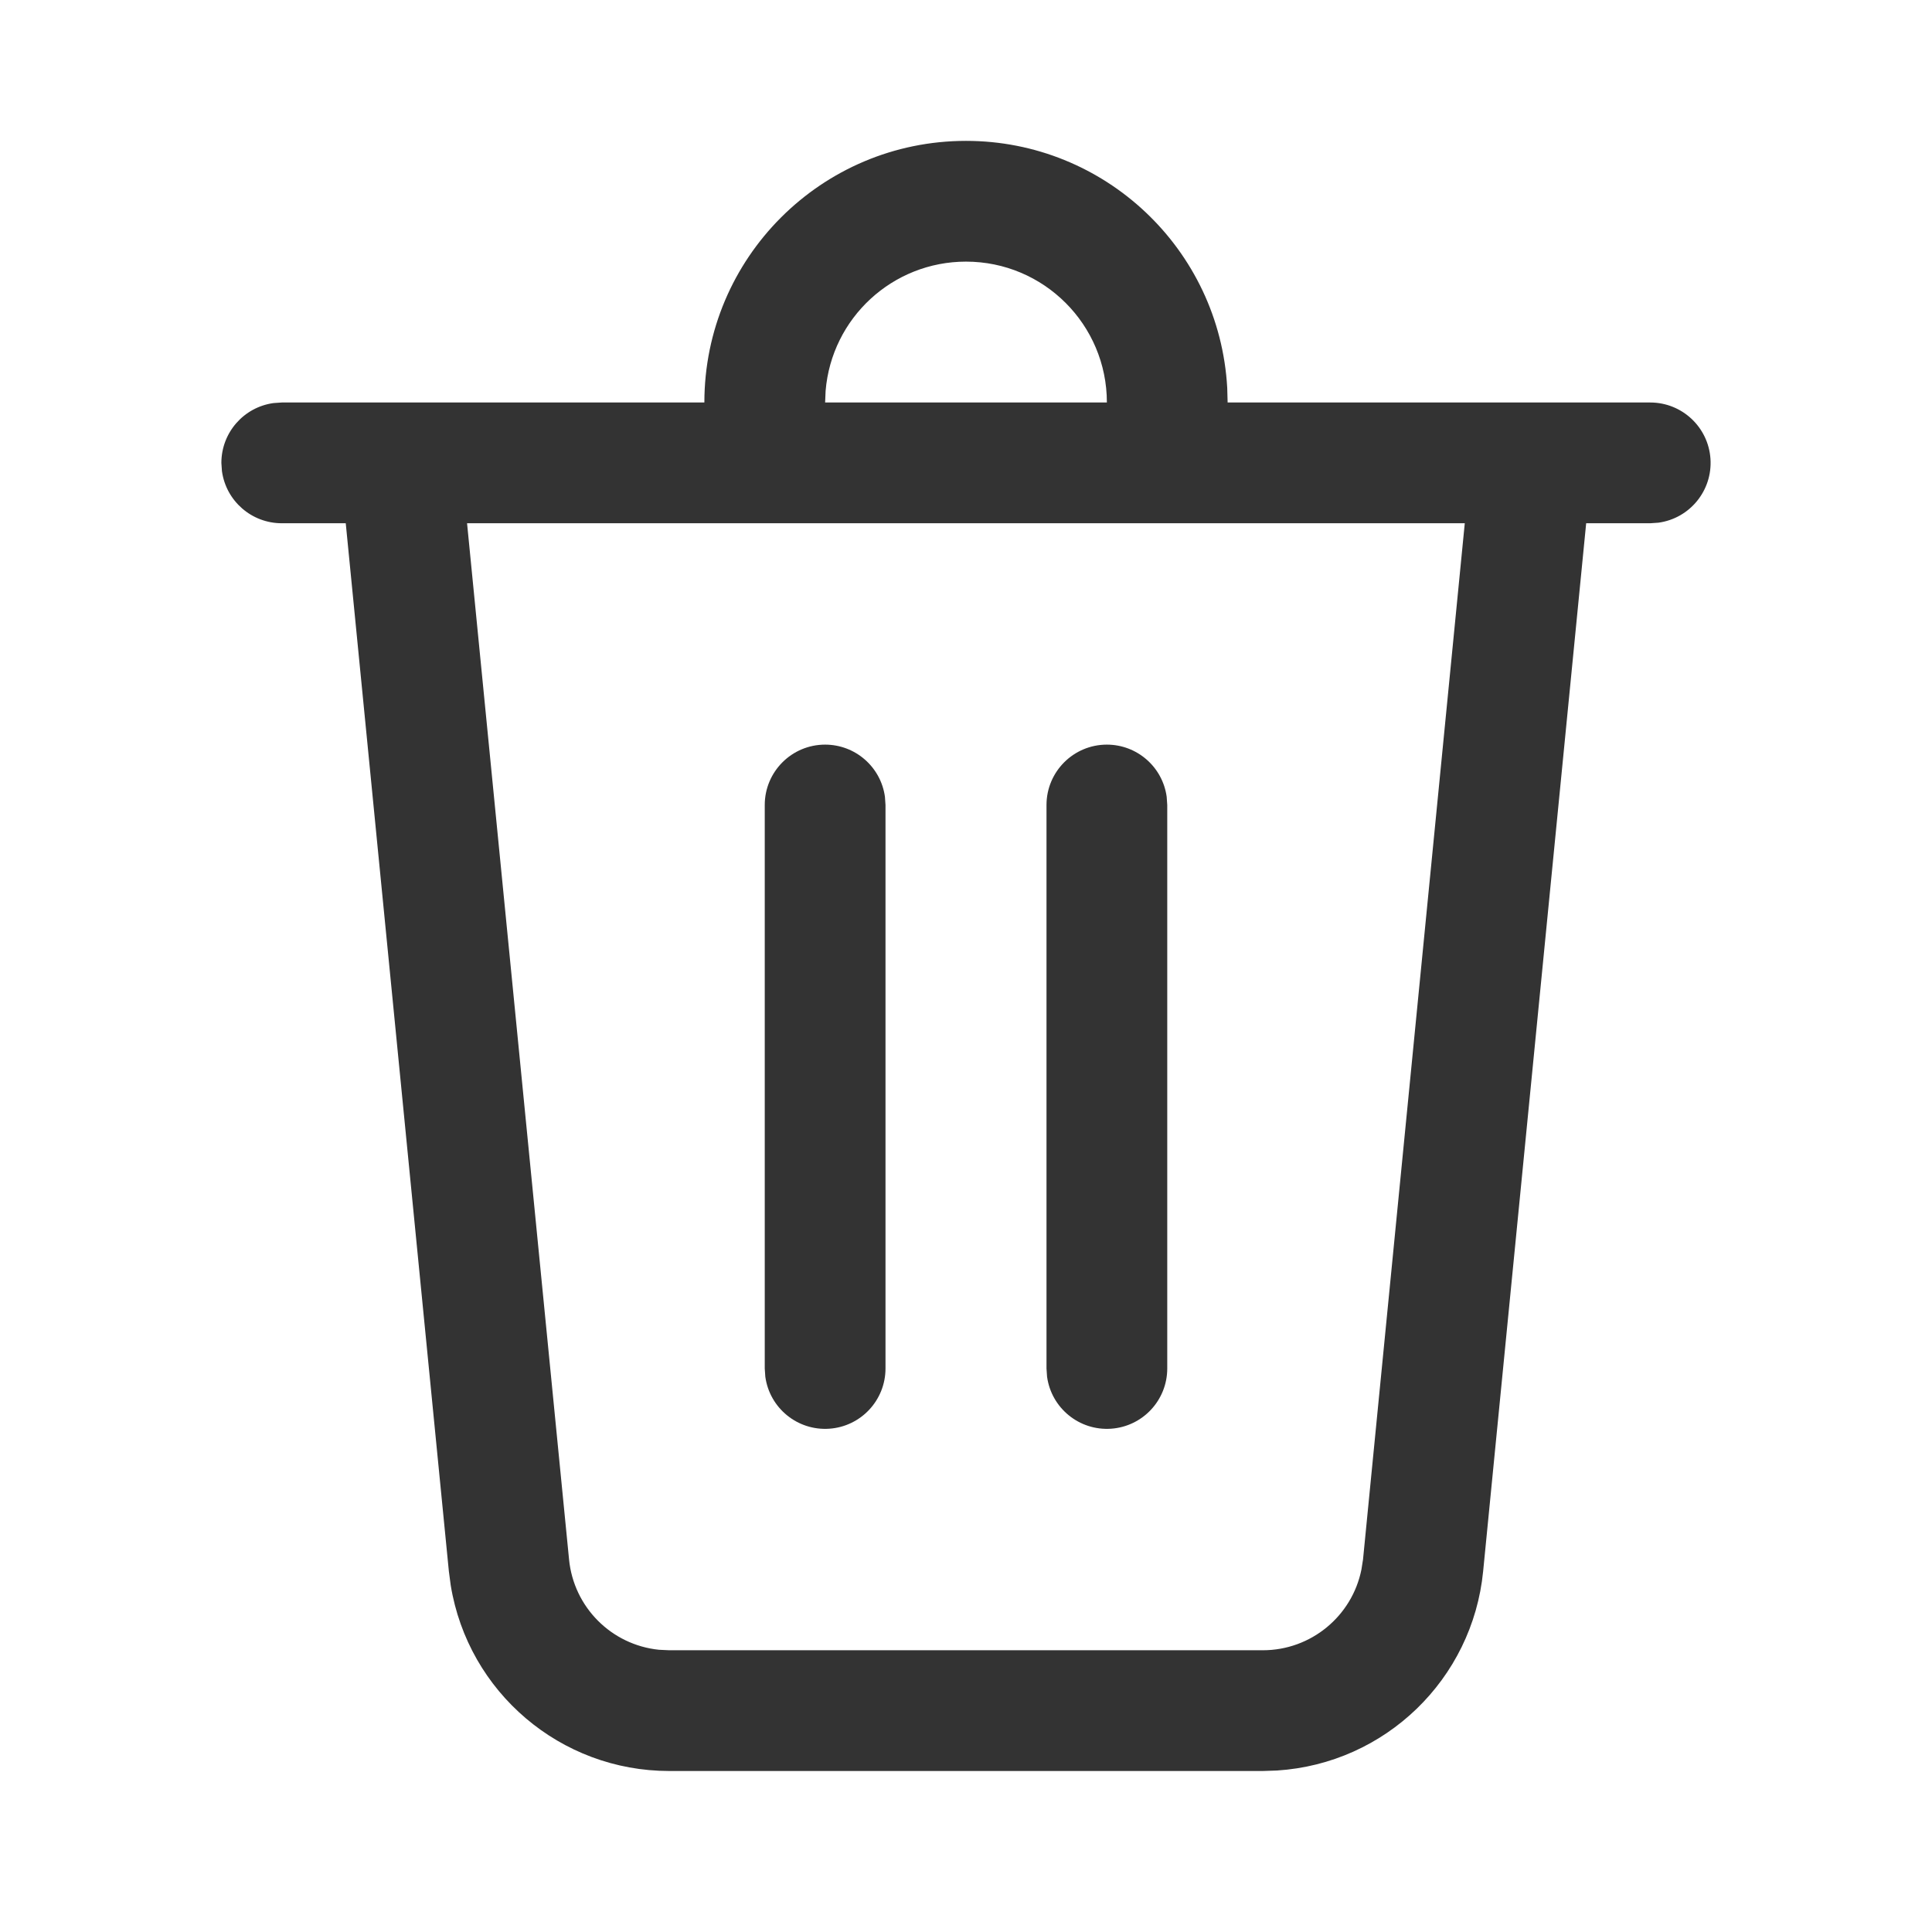
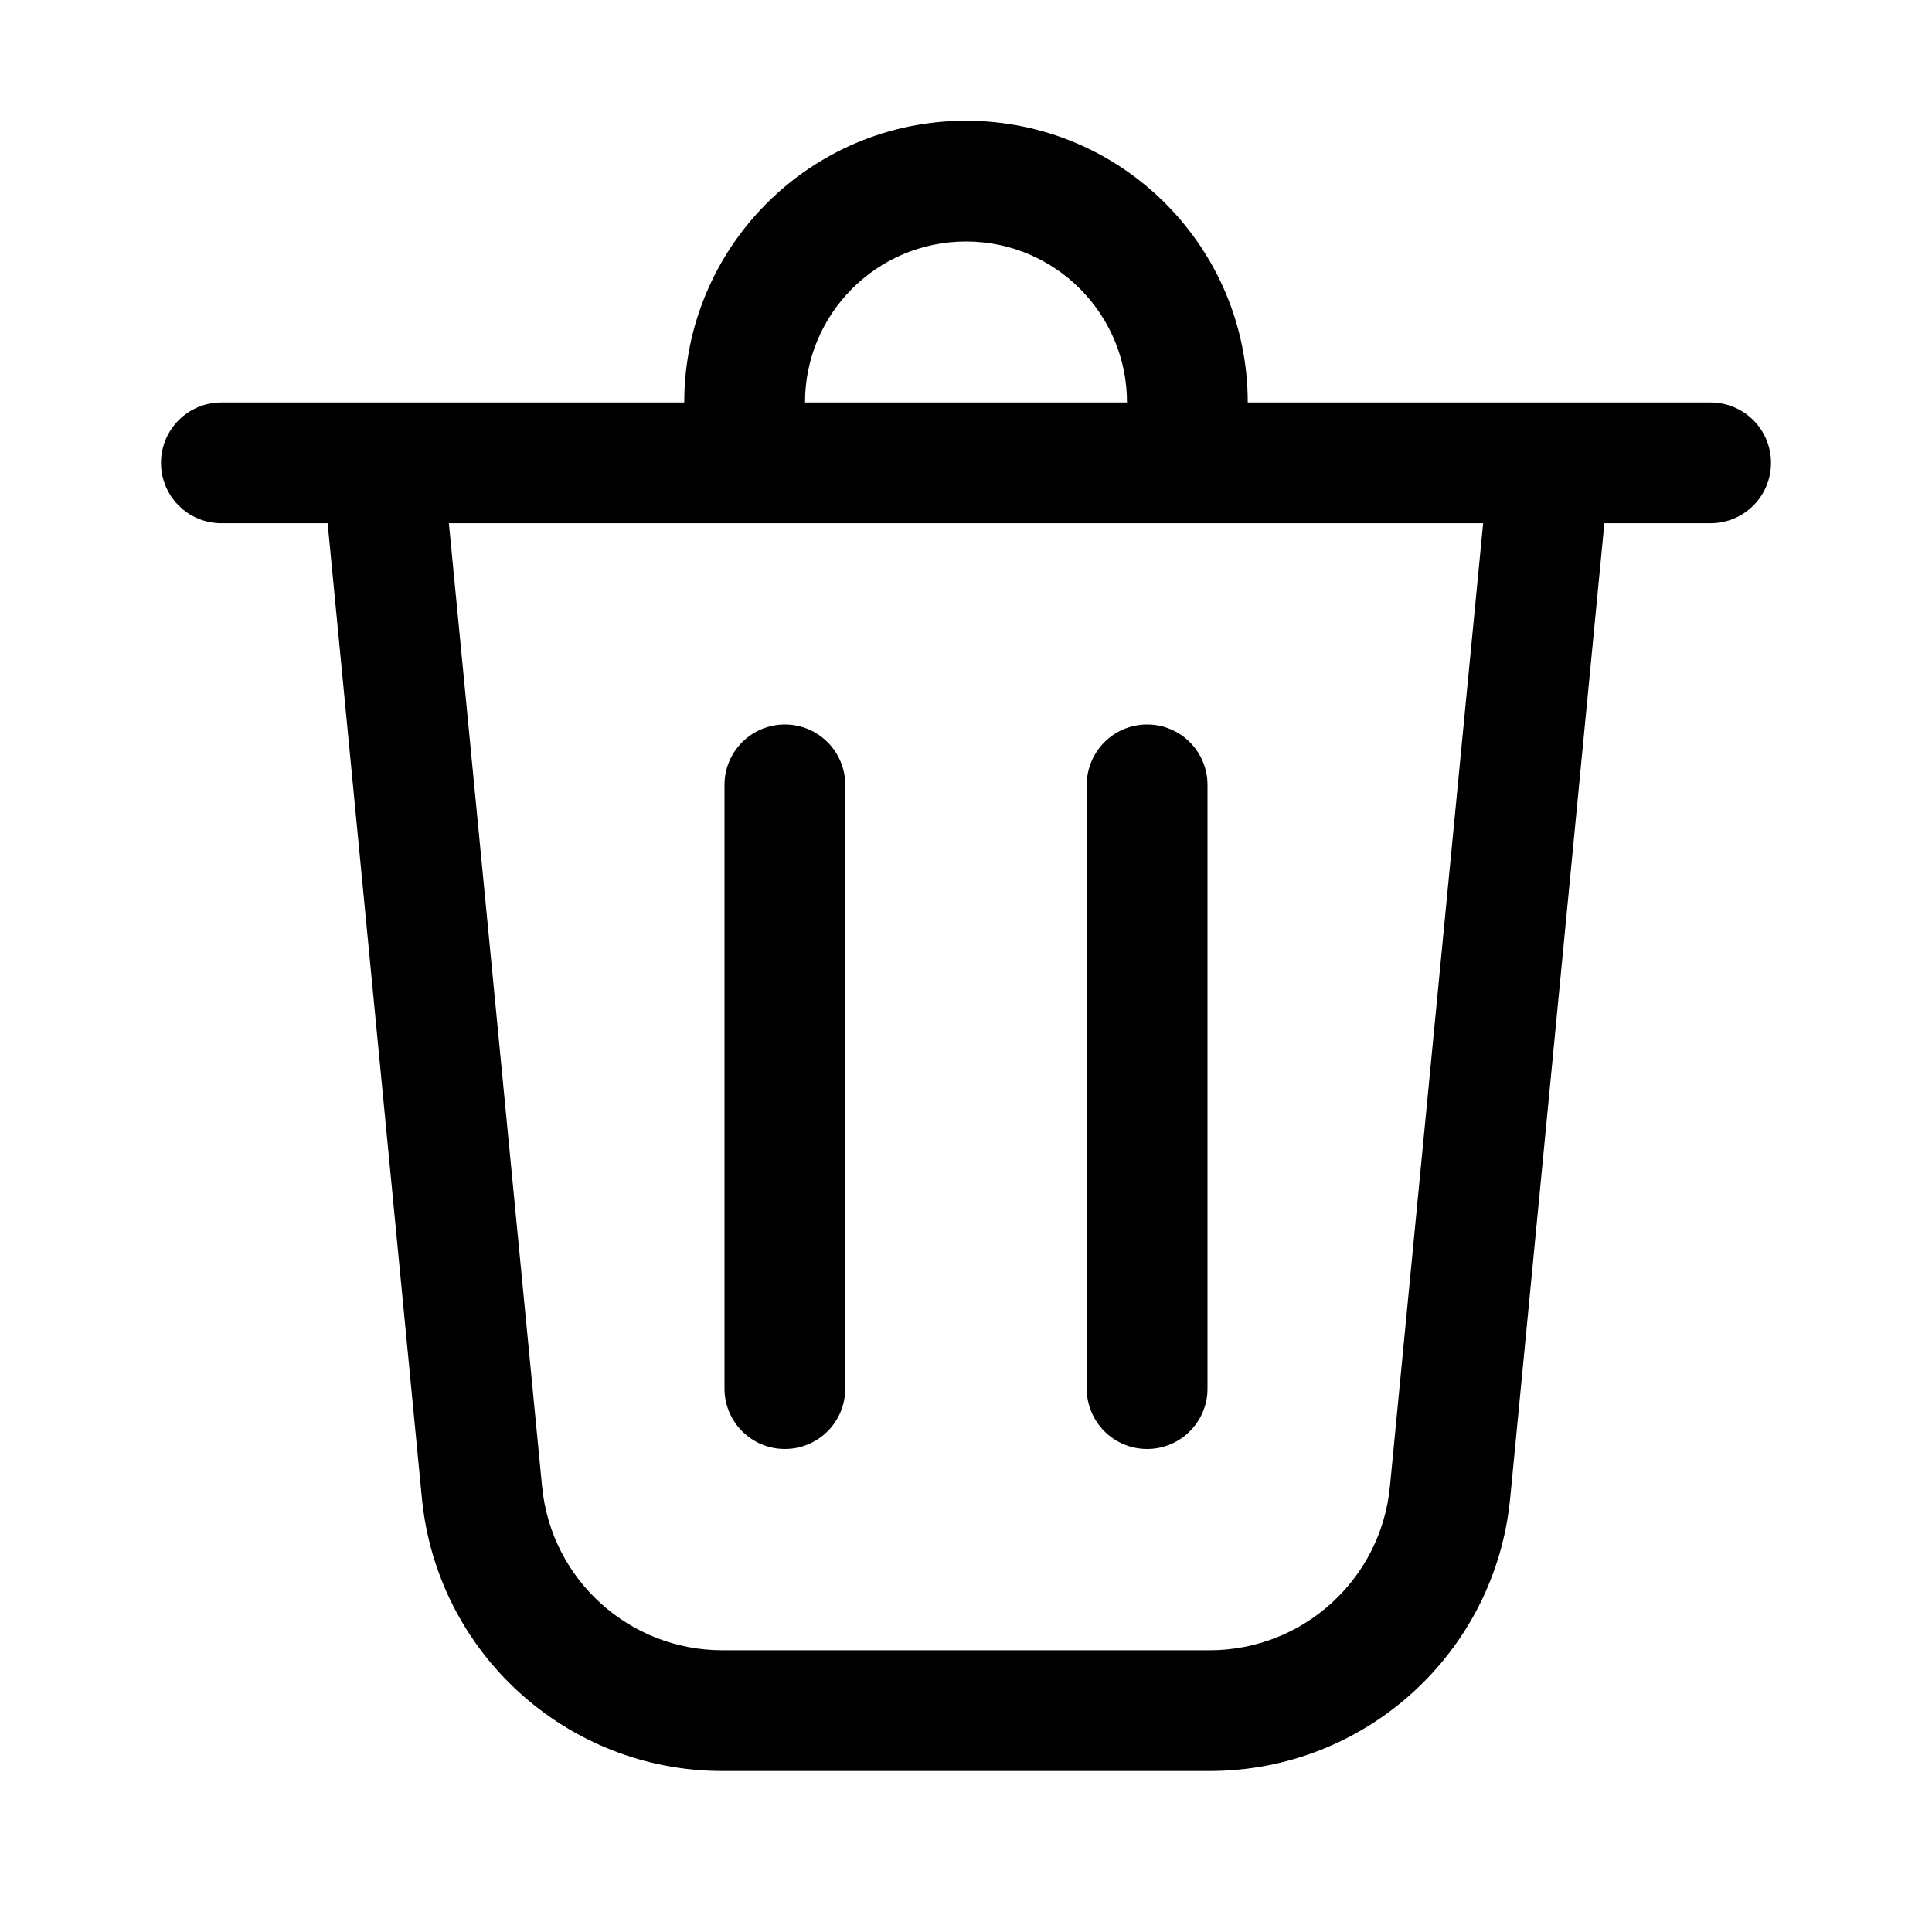
- <svg xmlns="http://www.w3.org/2000/svg" width="24" height="24" fill="none" viewBox="0 0 24 24">
-   <path d="M12 1.75a3.25 3.25 0 0 1 3.245 3.066L15.25 5h5.25a.75.75 0 0 1 .102 1.493L20.5 6.5h-.796l-1.28 13.02a2.75 2.75 0 0 1-2.561 2.474l-.176.006H8.313a2.75 2.75 0 0 1-2.714-2.307l-.023-.174L4.295 6.5H3.5a.75.75 0 0 1-.743-.648L2.75 5.75a.75.75 0 0 1 .648-.743L3.5 5h5.25A3.25 3.25 0 0 1 12 1.75Zm6.197 4.75H5.802l1.267 12.872a1.25 1.25 0 0 0 1.117 1.122l.127.006h7.374c.6 0 1.109-.425 1.225-1.002l.02-.126L18.196 6.5ZM13.75 9.25a.75.75 0 0 1 .743.648L14.5 10v7a.75.75 0 0 1-1.493.102L13 17v-7a.75.75 0 0 1 .75-.75Zm-3.5 0a.75.75 0 0 1 .743.648L11 10v7a.75.75 0 0 1-1.493.102L9.5 17v-7a.75.75 0 0 1 .75-.75Zm1.75-6a1.75 1.75 0 0 0-1.744 1.606L10.25 5h3.5A1.75 1.75 0 0 0 12 3.25Z" fill="#333333" />
+ <svg xmlns="http://www.w3.org/2000/svg" width="24" height="24" viewBox="0 0 24 24">
+   <path fill="currentColor" d="M10 5h4a2 2 0 1 0-4 0M8.5 5a3.5 3.5 0 1 1 7 0h5.75a.75.75 0 0 1 0 1.5h-1.32l-1.17 12.111A3.75 3.75 0 0 1 15.026 22H8.974a3.75 3.75 0 0 1-3.733-3.389L4.07 6.5H2.75a.75.75 0 0 1 0-1.5zm2 4.75a.75.75 0 0 0-1.5 0v7.5a.75.75 0 0 0 1.5 0zM14.25 9a.75.75 0 0 1 .75.75v7.5a.75.75 0 0 1-1.5 0v-7.5a.75.75 0 0 1 .75-.75m-7.516 9.467a2.25 2.25 0 0 0 2.24 2.033h6.052a2.25 2.25 0 0 0 2.24-2.033L18.424 6.5H5.576z" />
</svg>
